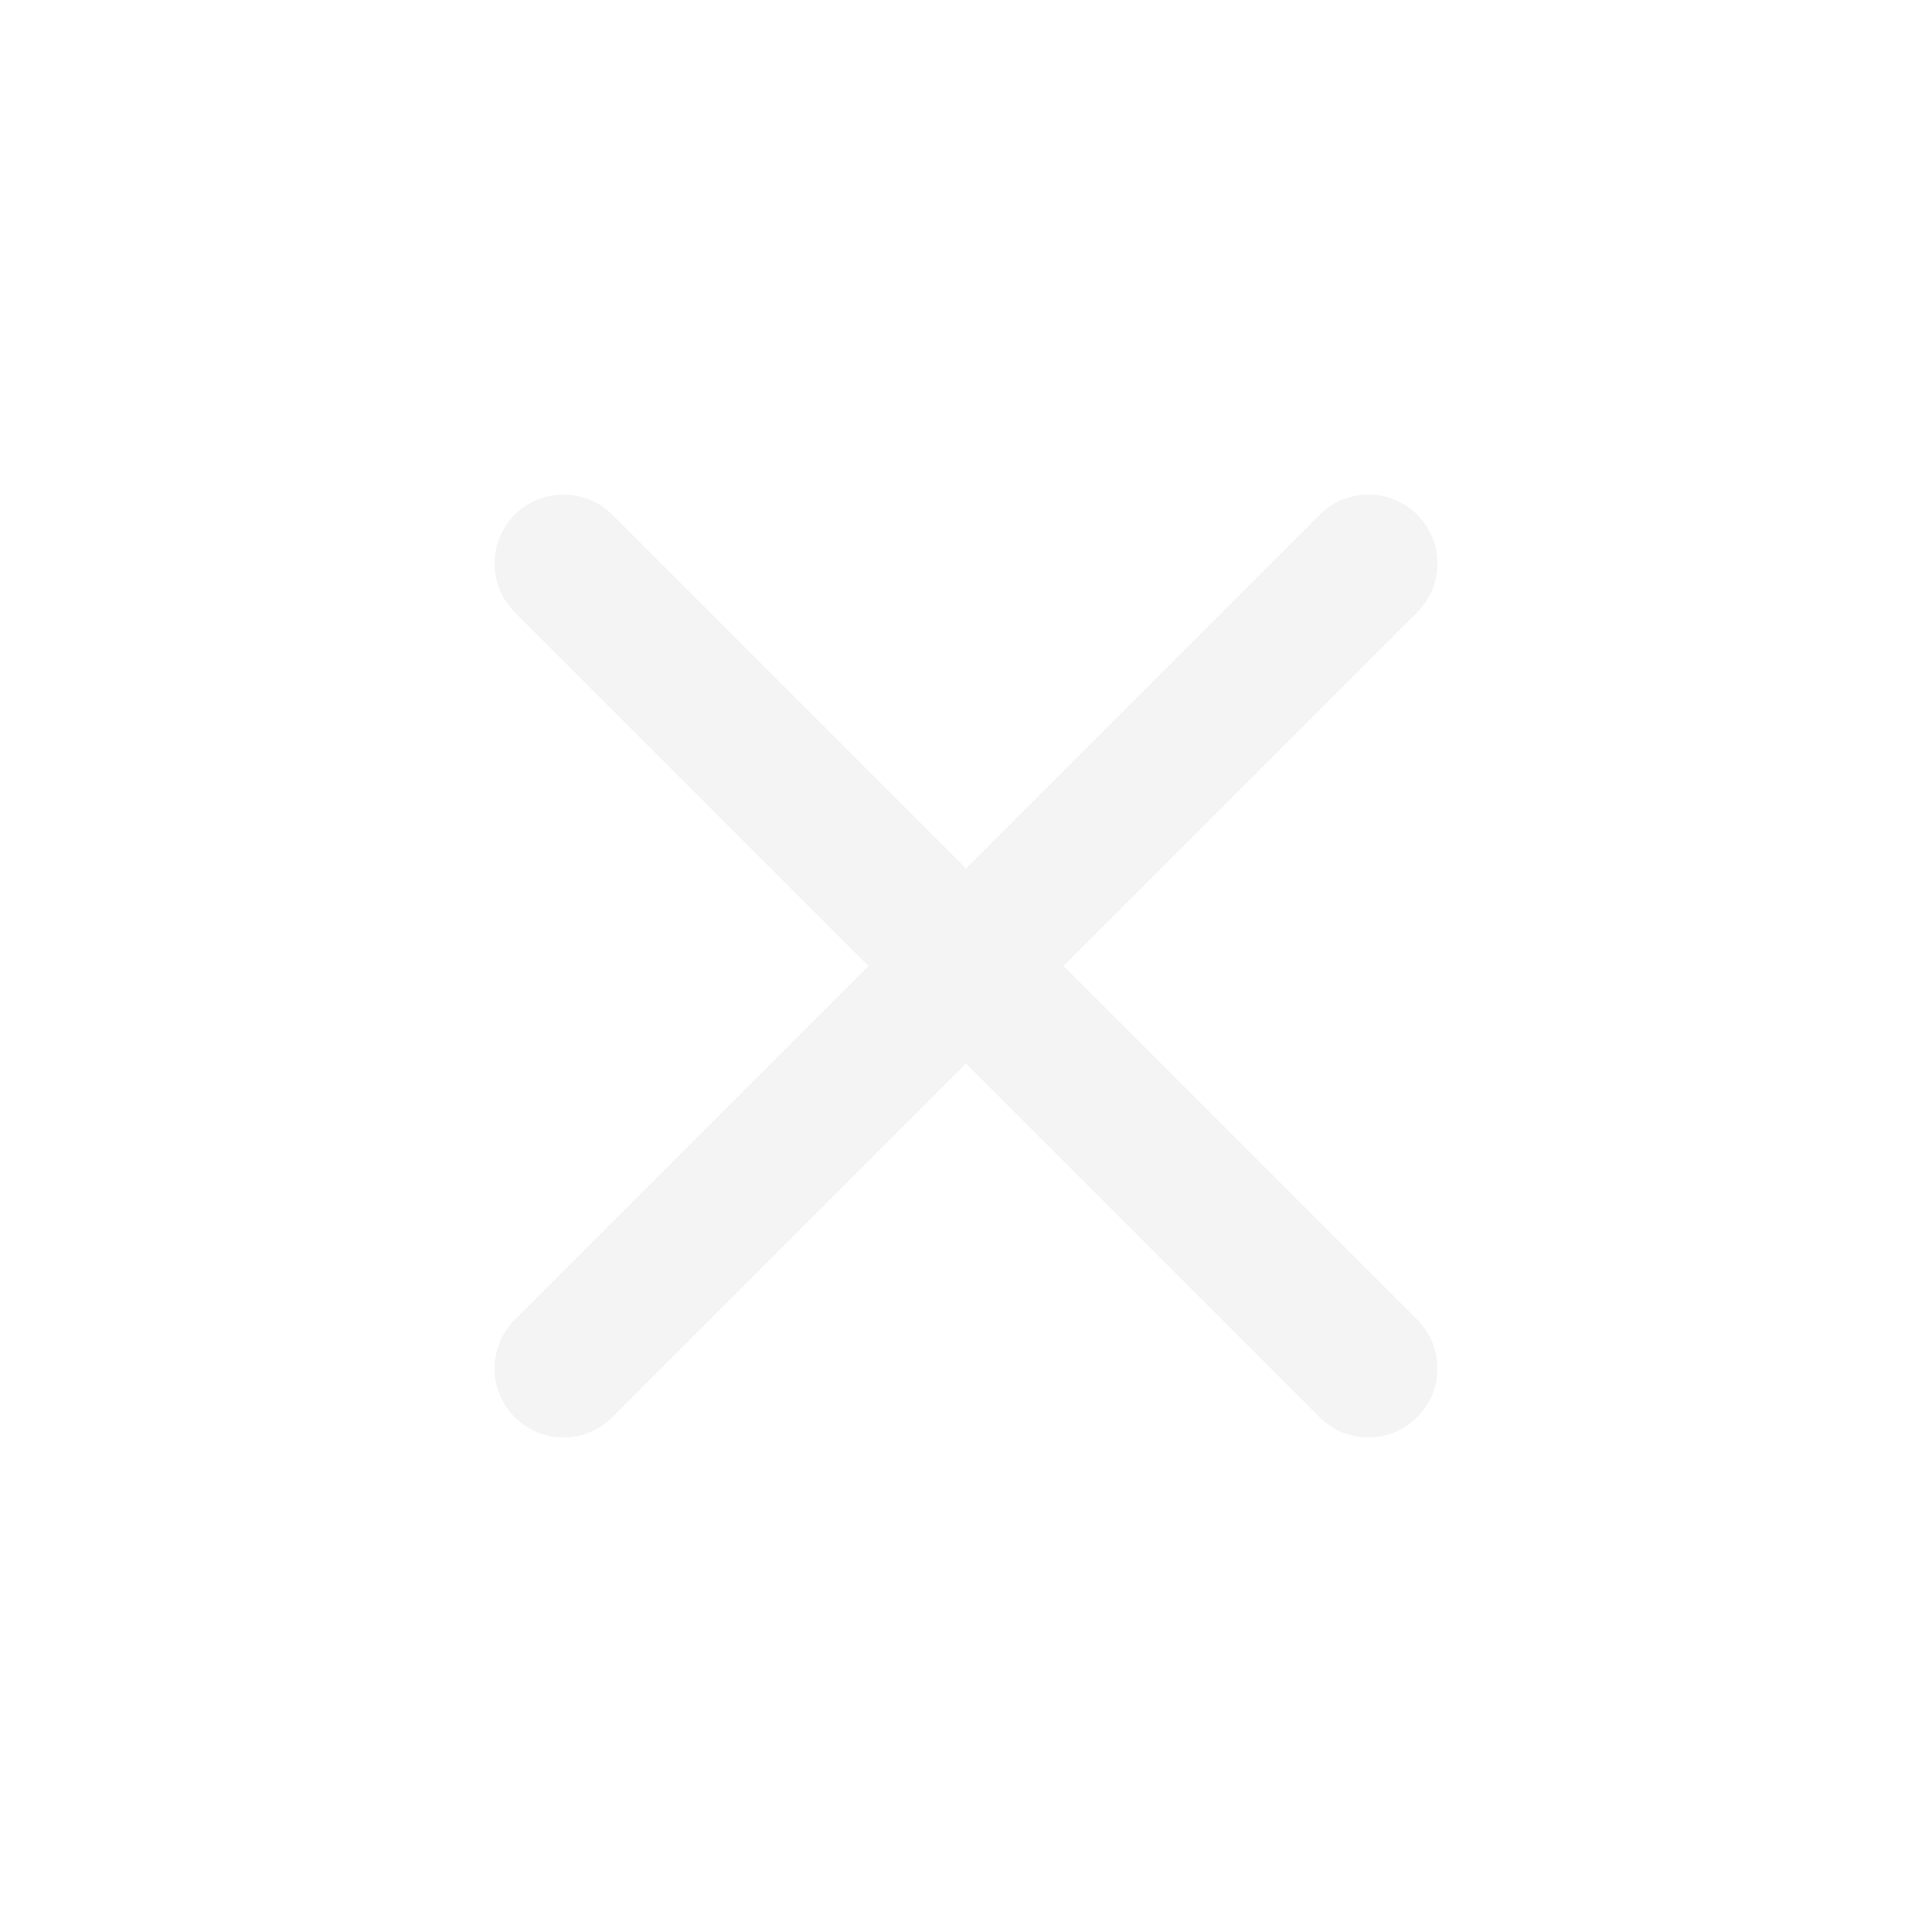
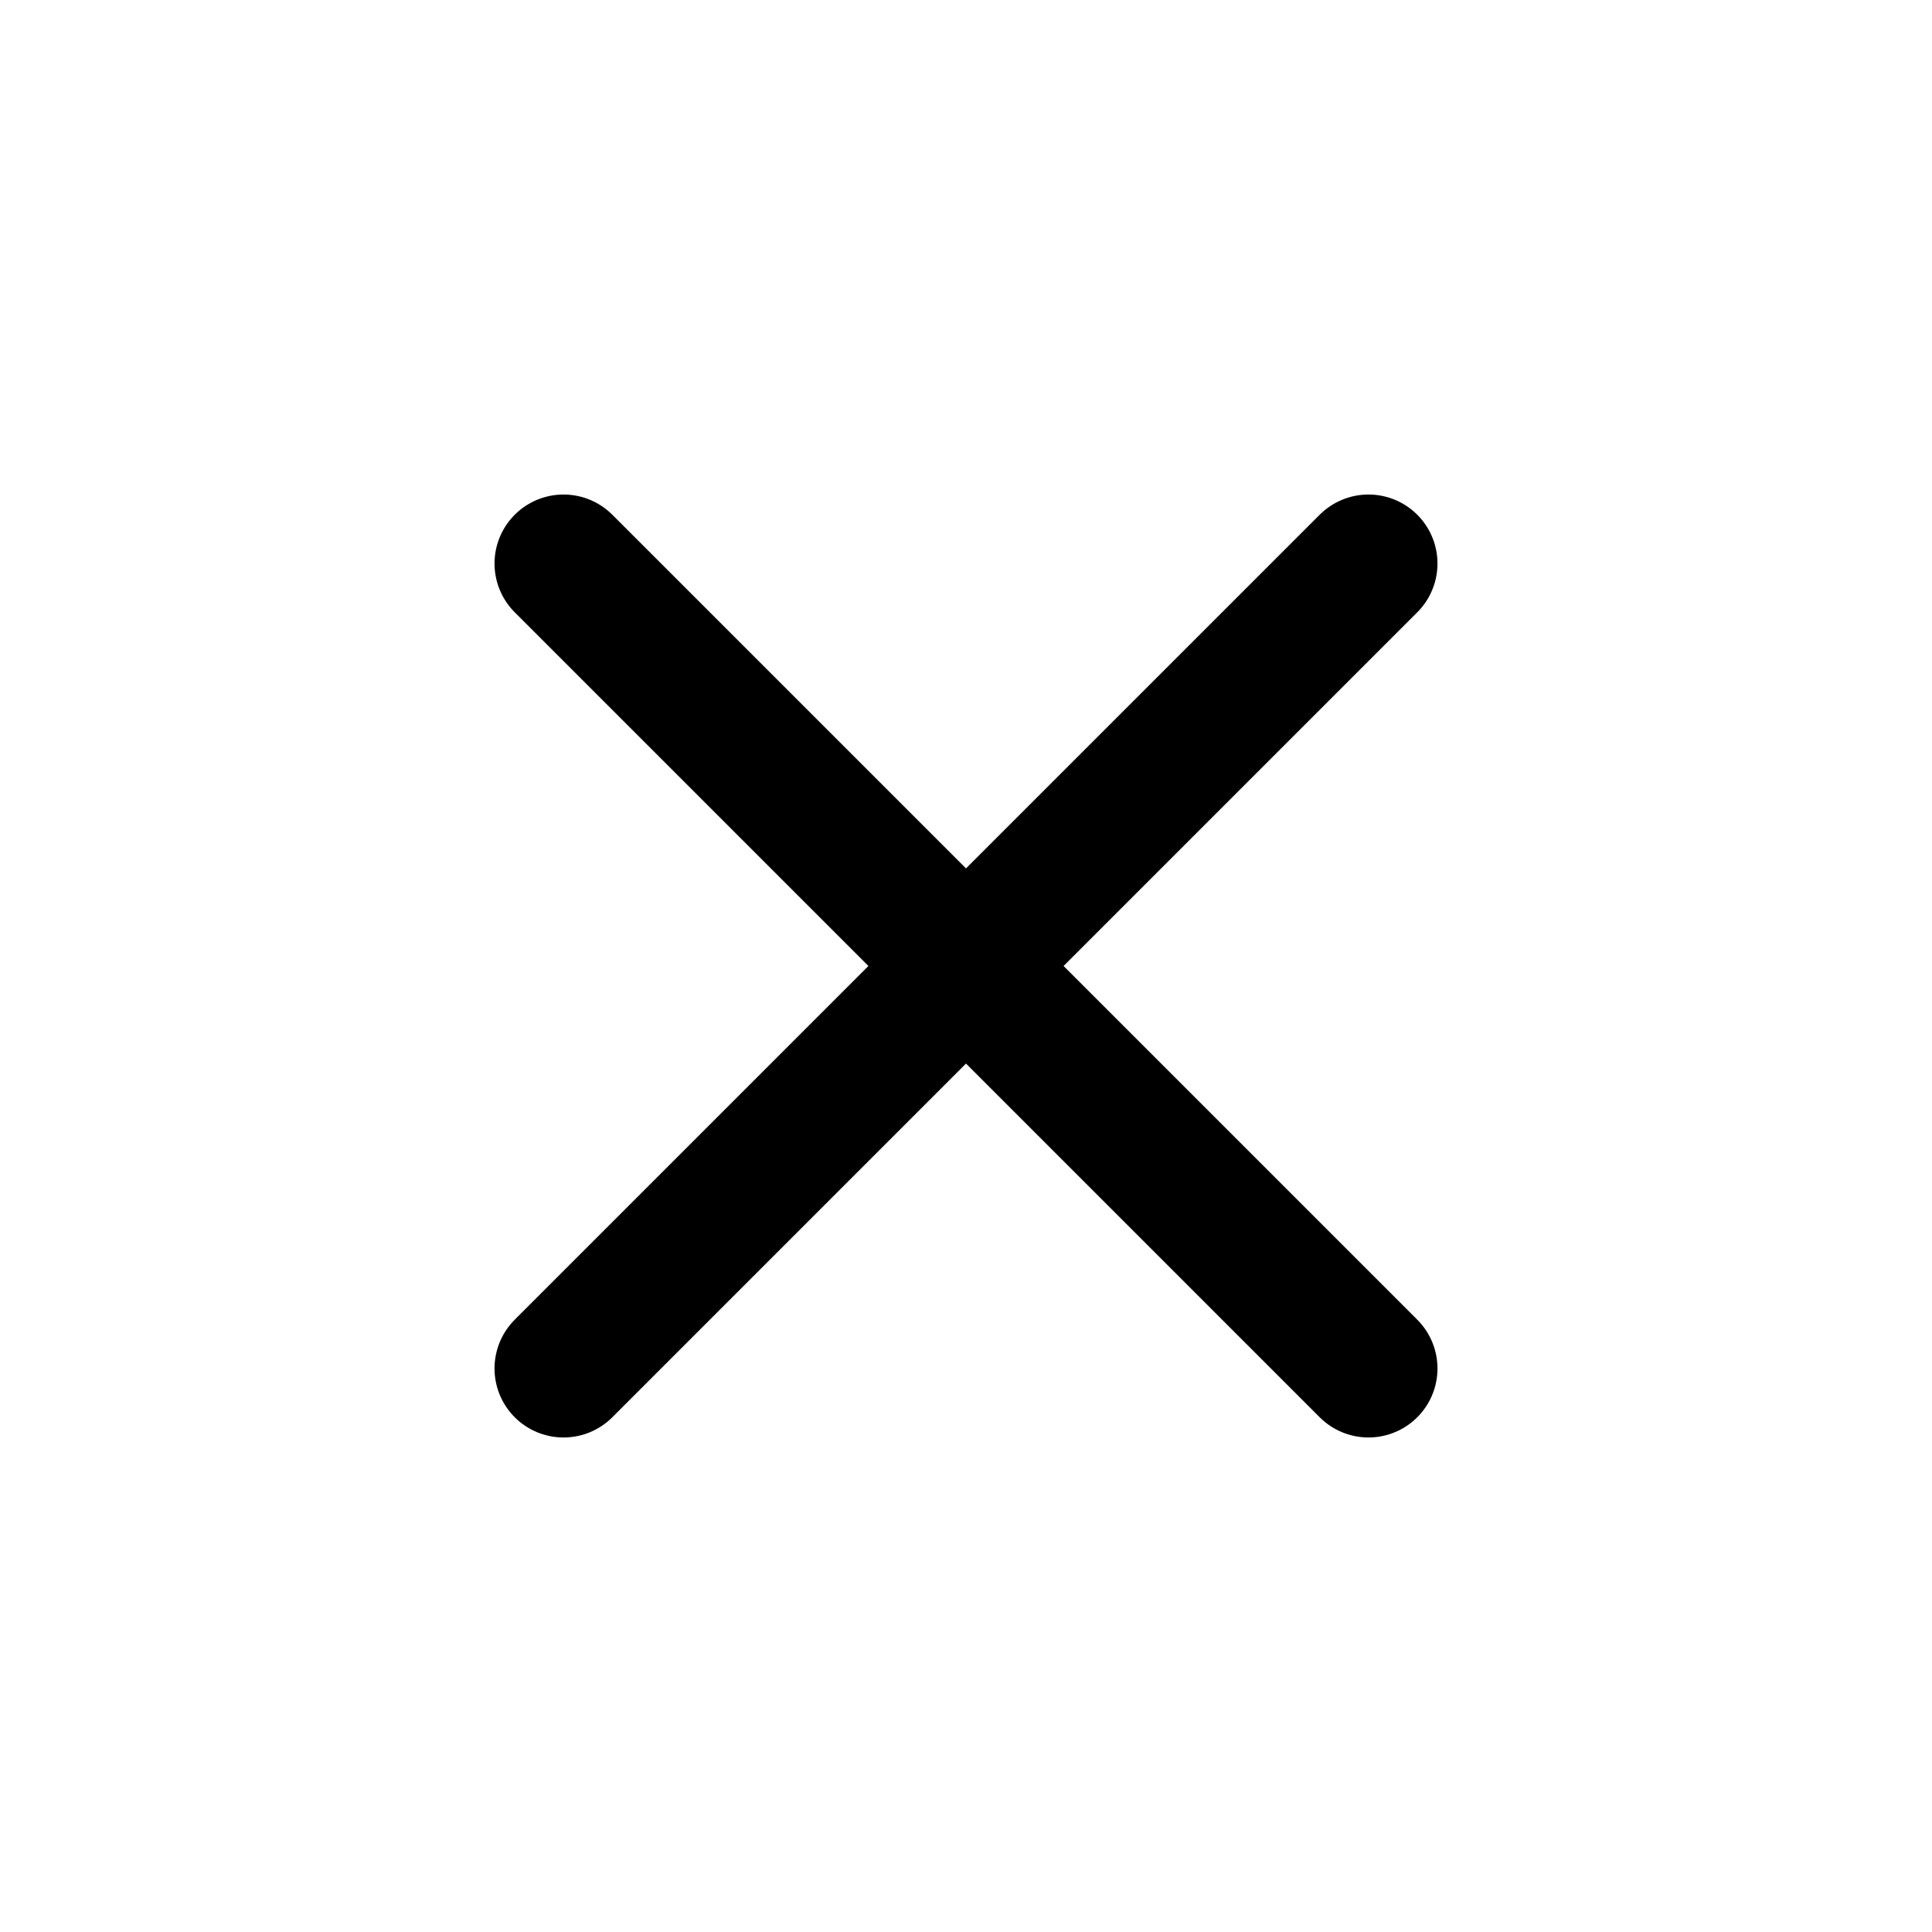
<svg xmlns="http://www.w3.org/2000/svg" width="28" height="28" viewBox="0 0 28 28" fill="none">
-   <path d="M19.833 8.167L8.167 19.833M8.167 8.167L19.833 19.833" stroke="#F4F4F4" stroke-width="2" stroke-linecap="round" stroke-linejoin="round" />
+   <path d="M19.833 8.167L8.167 19.833M8.167 8.167L19.833 19.833" stroke="currentColor" stroke-width="2" stroke-linecap="round" stroke-linejoin="round" />
</svg>
